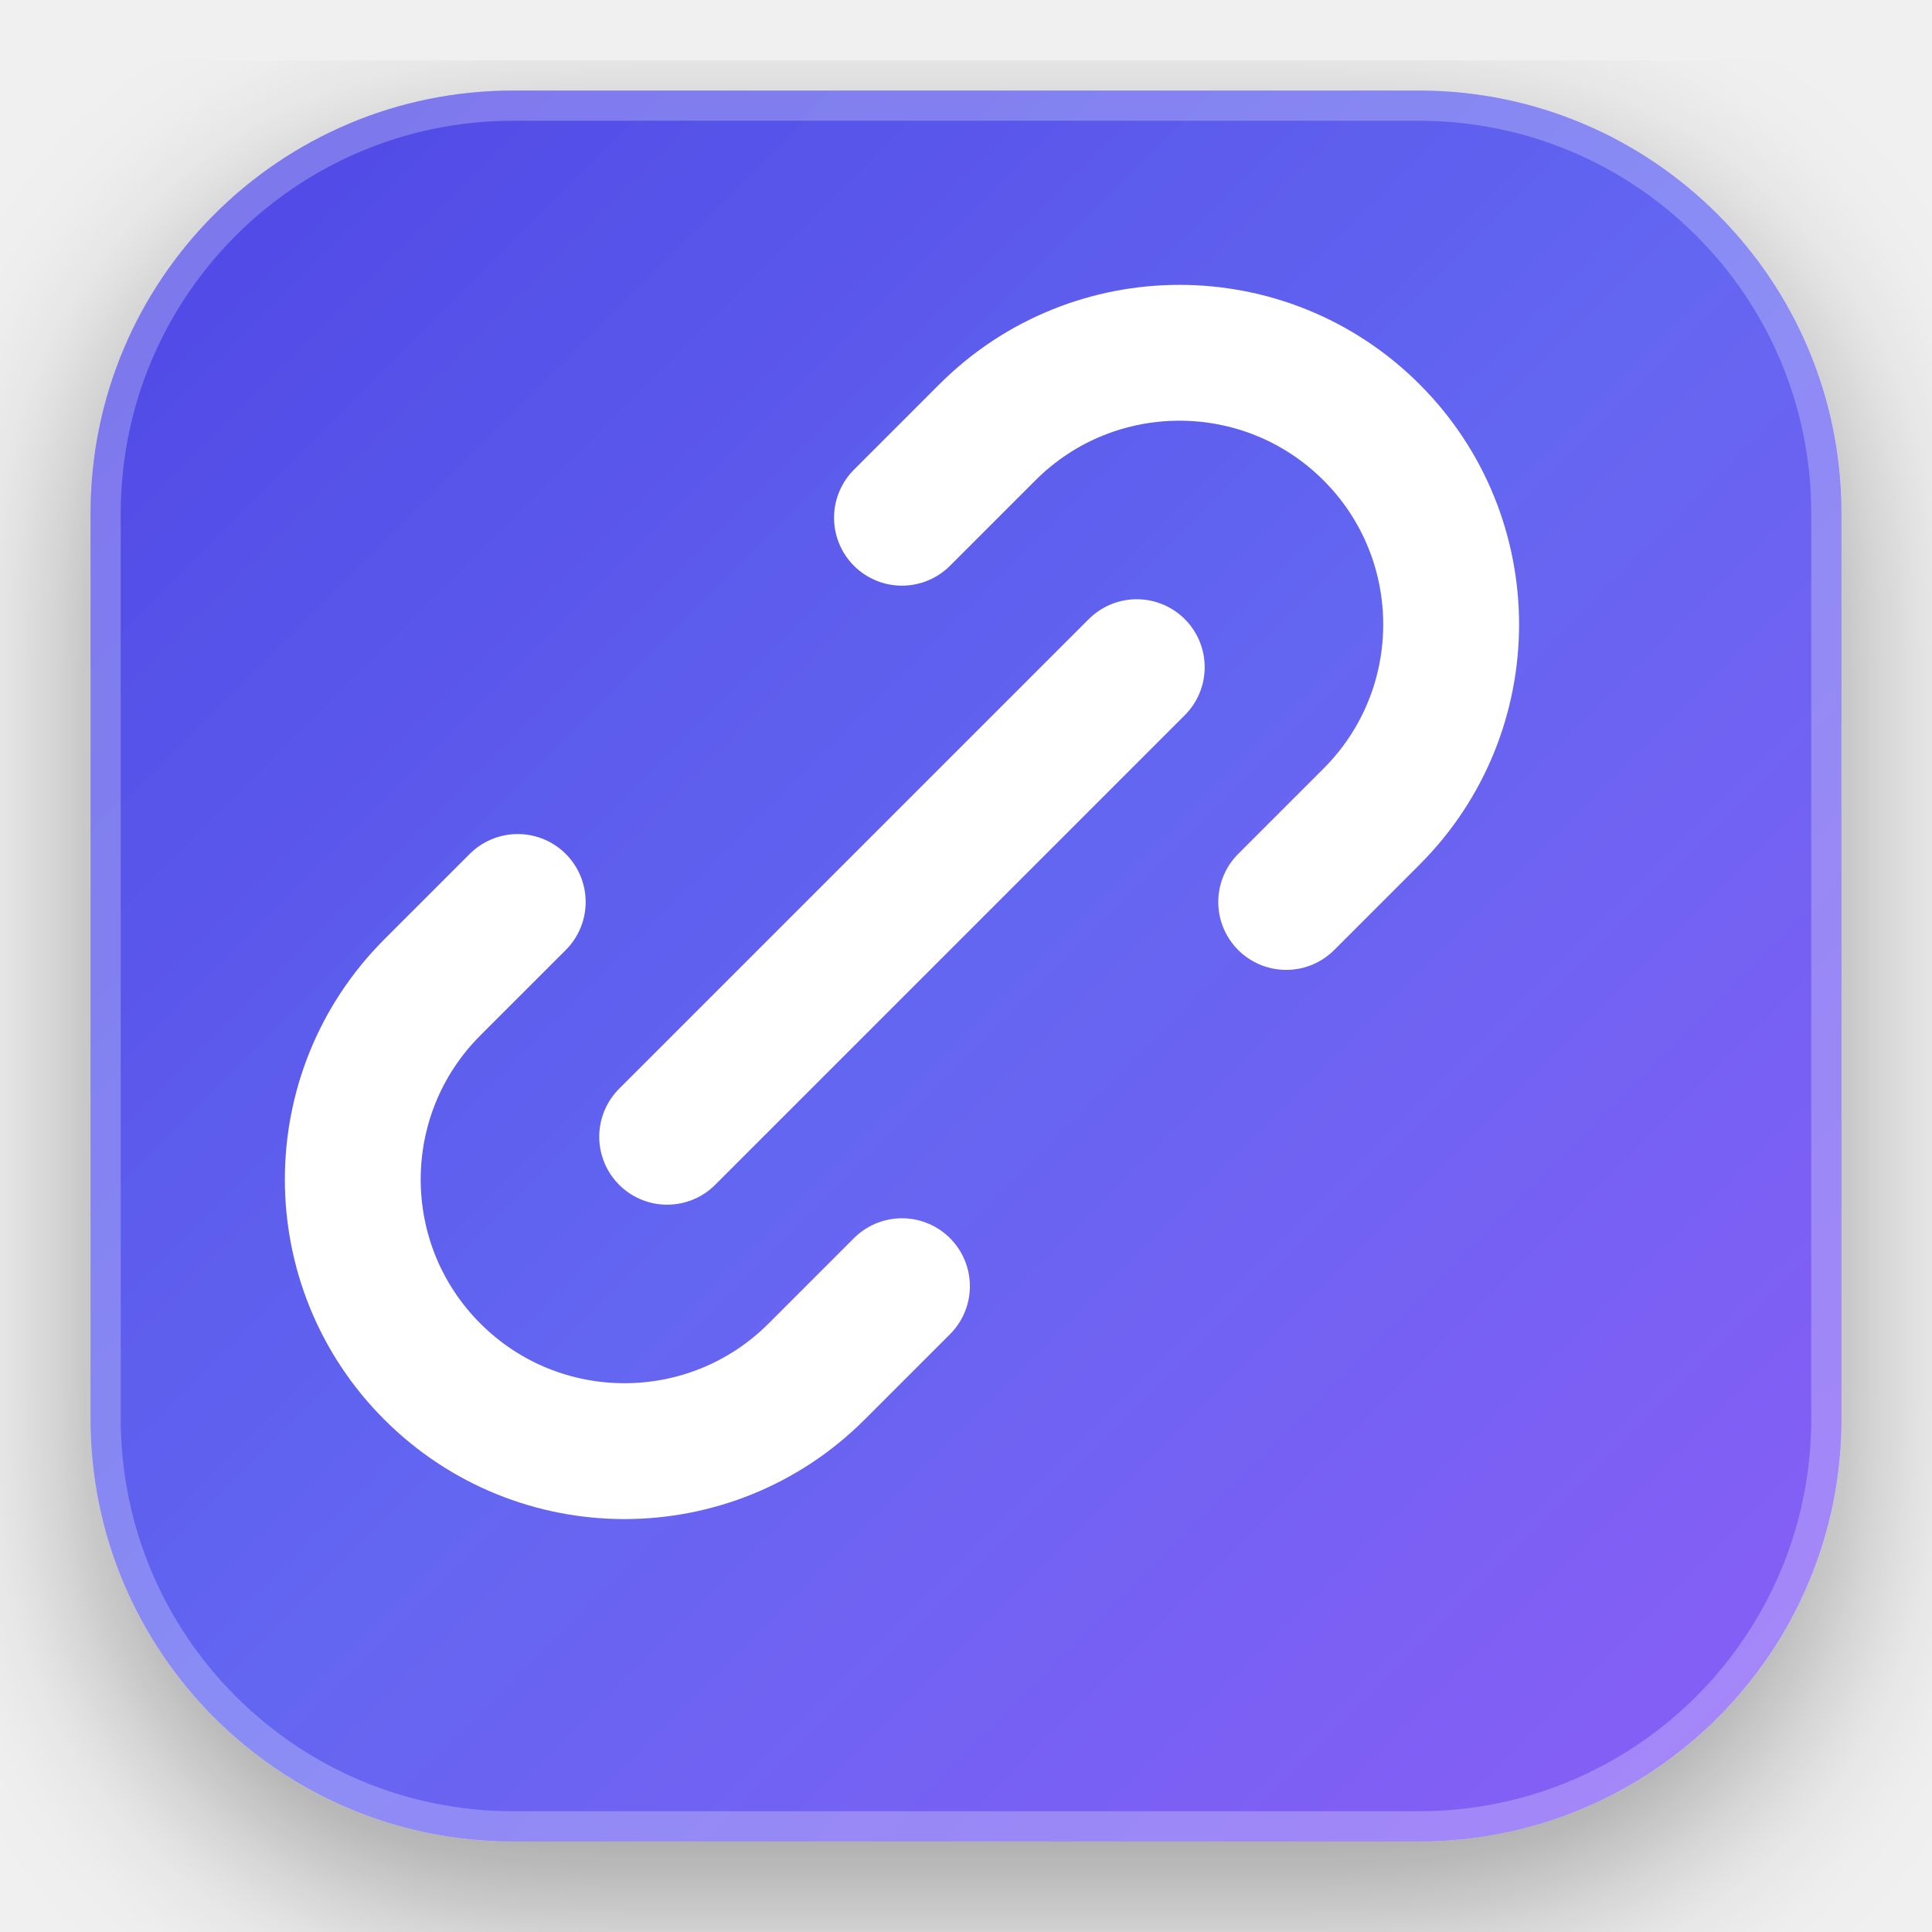
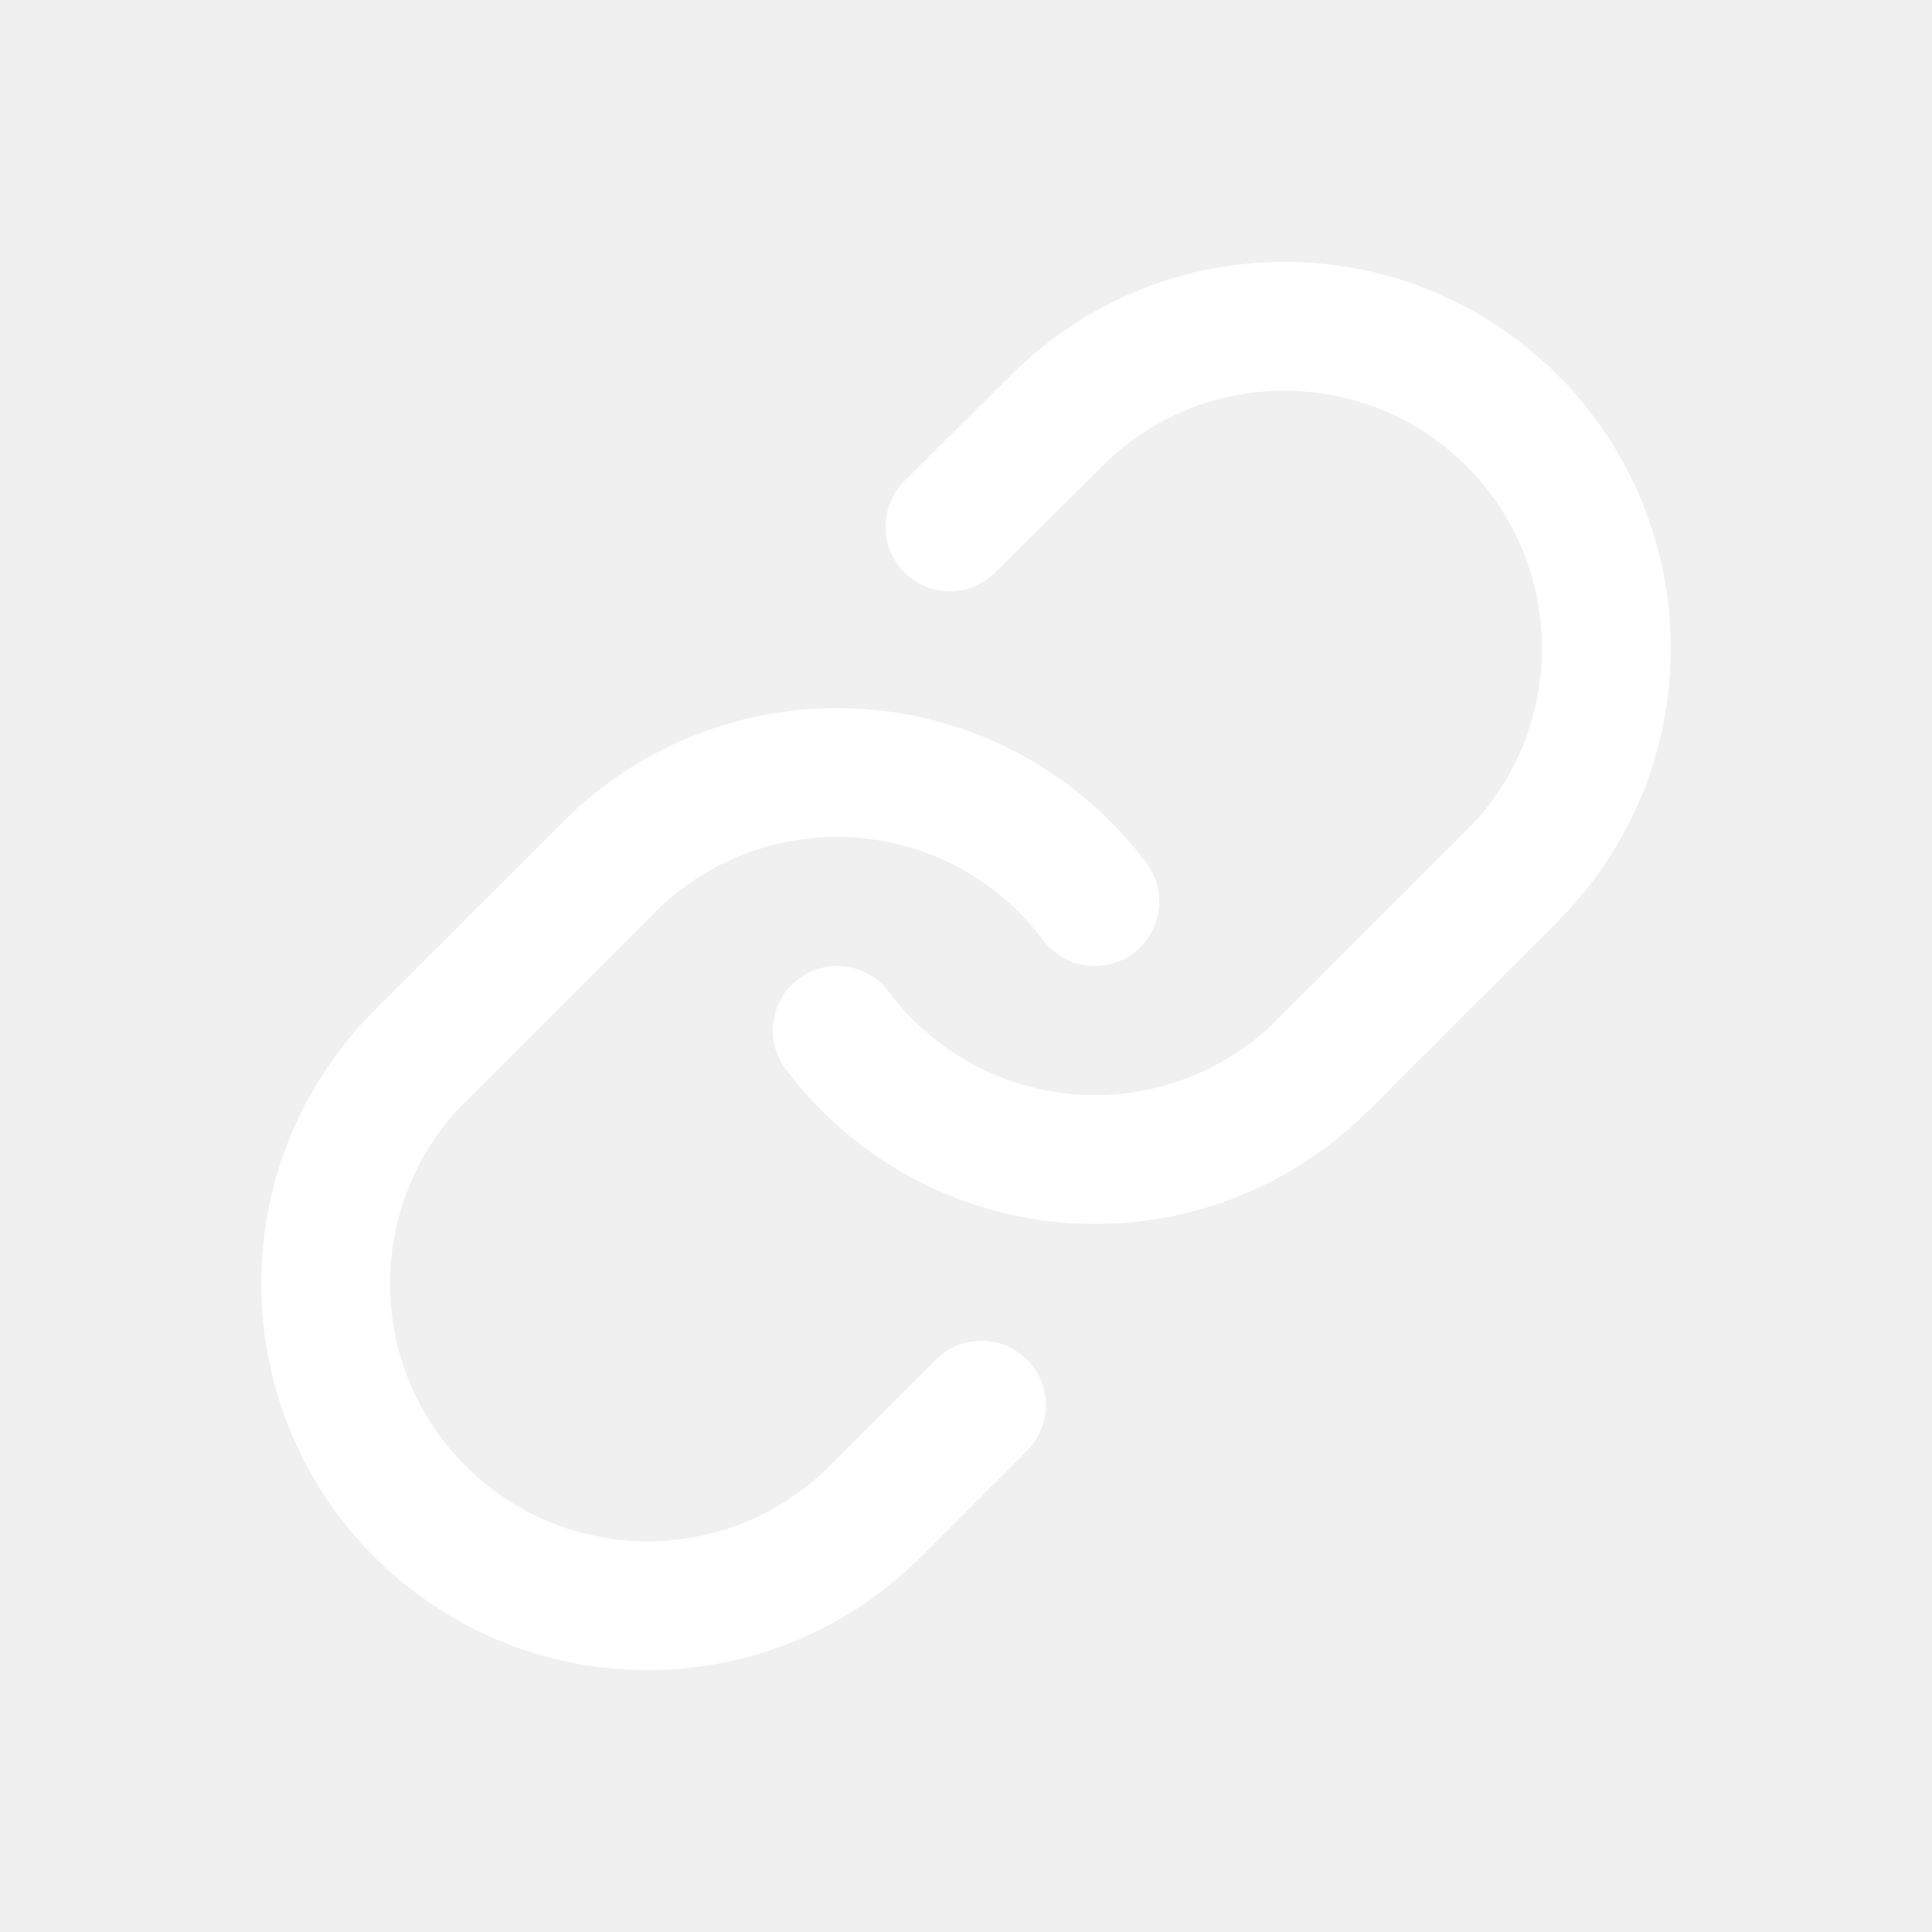
- <svg xmlns="http://www.w3.org/2000/svg" viewBox="0 0 128 128" width="128" height="128">
-   <defs>
-     <linearGradient id="bgGrad" x1="0%" y1="0%" x2="100%" y2="100%">
-       <stop offset="0%" stop-color="#4f46e5" />
-       <stop offset="50%" stop-color="#6366f1" />
-       <stop offset="100%" stop-color="#8b5cf6" />
-     </linearGradient>
-     <filter id="dropShadow" x="-10%" y="-10%" width="130%" height="130%">
-       <feDropShadow dx="0" dy="4" stdDeviation="6" flood-color="#000000" flood-opacity="0.35" />
-     </filter>
-   </defs>
-   <rect x="6" y="6" width="116" height="116" rx="28" fill="url(#bgGrad)" filter="url(#dropShadow)" />
-   <rect x="7" y="7" width="114" height="114" rx="27" fill="none" stroke="#ffffff" stroke-width="2" stroke-opacity="0.25" />
-   <g fill="none" stroke="#ffffff" stroke-width="9" stroke-linecap="round" stroke-linejoin="round" transform="translate(64, 64) rotate(-45) translate(-64, -64)">
-     <path d="M46 76H38 A18 18 0 0 1 38 40 H46" />
-     <path d="M82 40 H90 A18 18 0 0 1 90 76 H82" />
-     <line x1="42" y1="58" x2="86" y2="58" />
+ <svg xmlns="http://www.w3.org/2000/svg" viewBox="0 0 24 24" width="24" height="24" fill="none" stroke="white" stroke-width="2" stroke-linecap="round" stroke-linejoin="round">
+   <g transform="scale(0.8) translate(3, 3)">
+     <path d="M10 13a5 5 0 0 0 7.54.54l3-3a5 5 0 0 0-7.07-7.07l-1.72 1.71" />
+     <path d="M14 11a5 5 0 0 0-7.54-.54l-3 3a5 5 0 0 0 7.07 7.07l1.71-1.71" />
  </g>
</svg>
